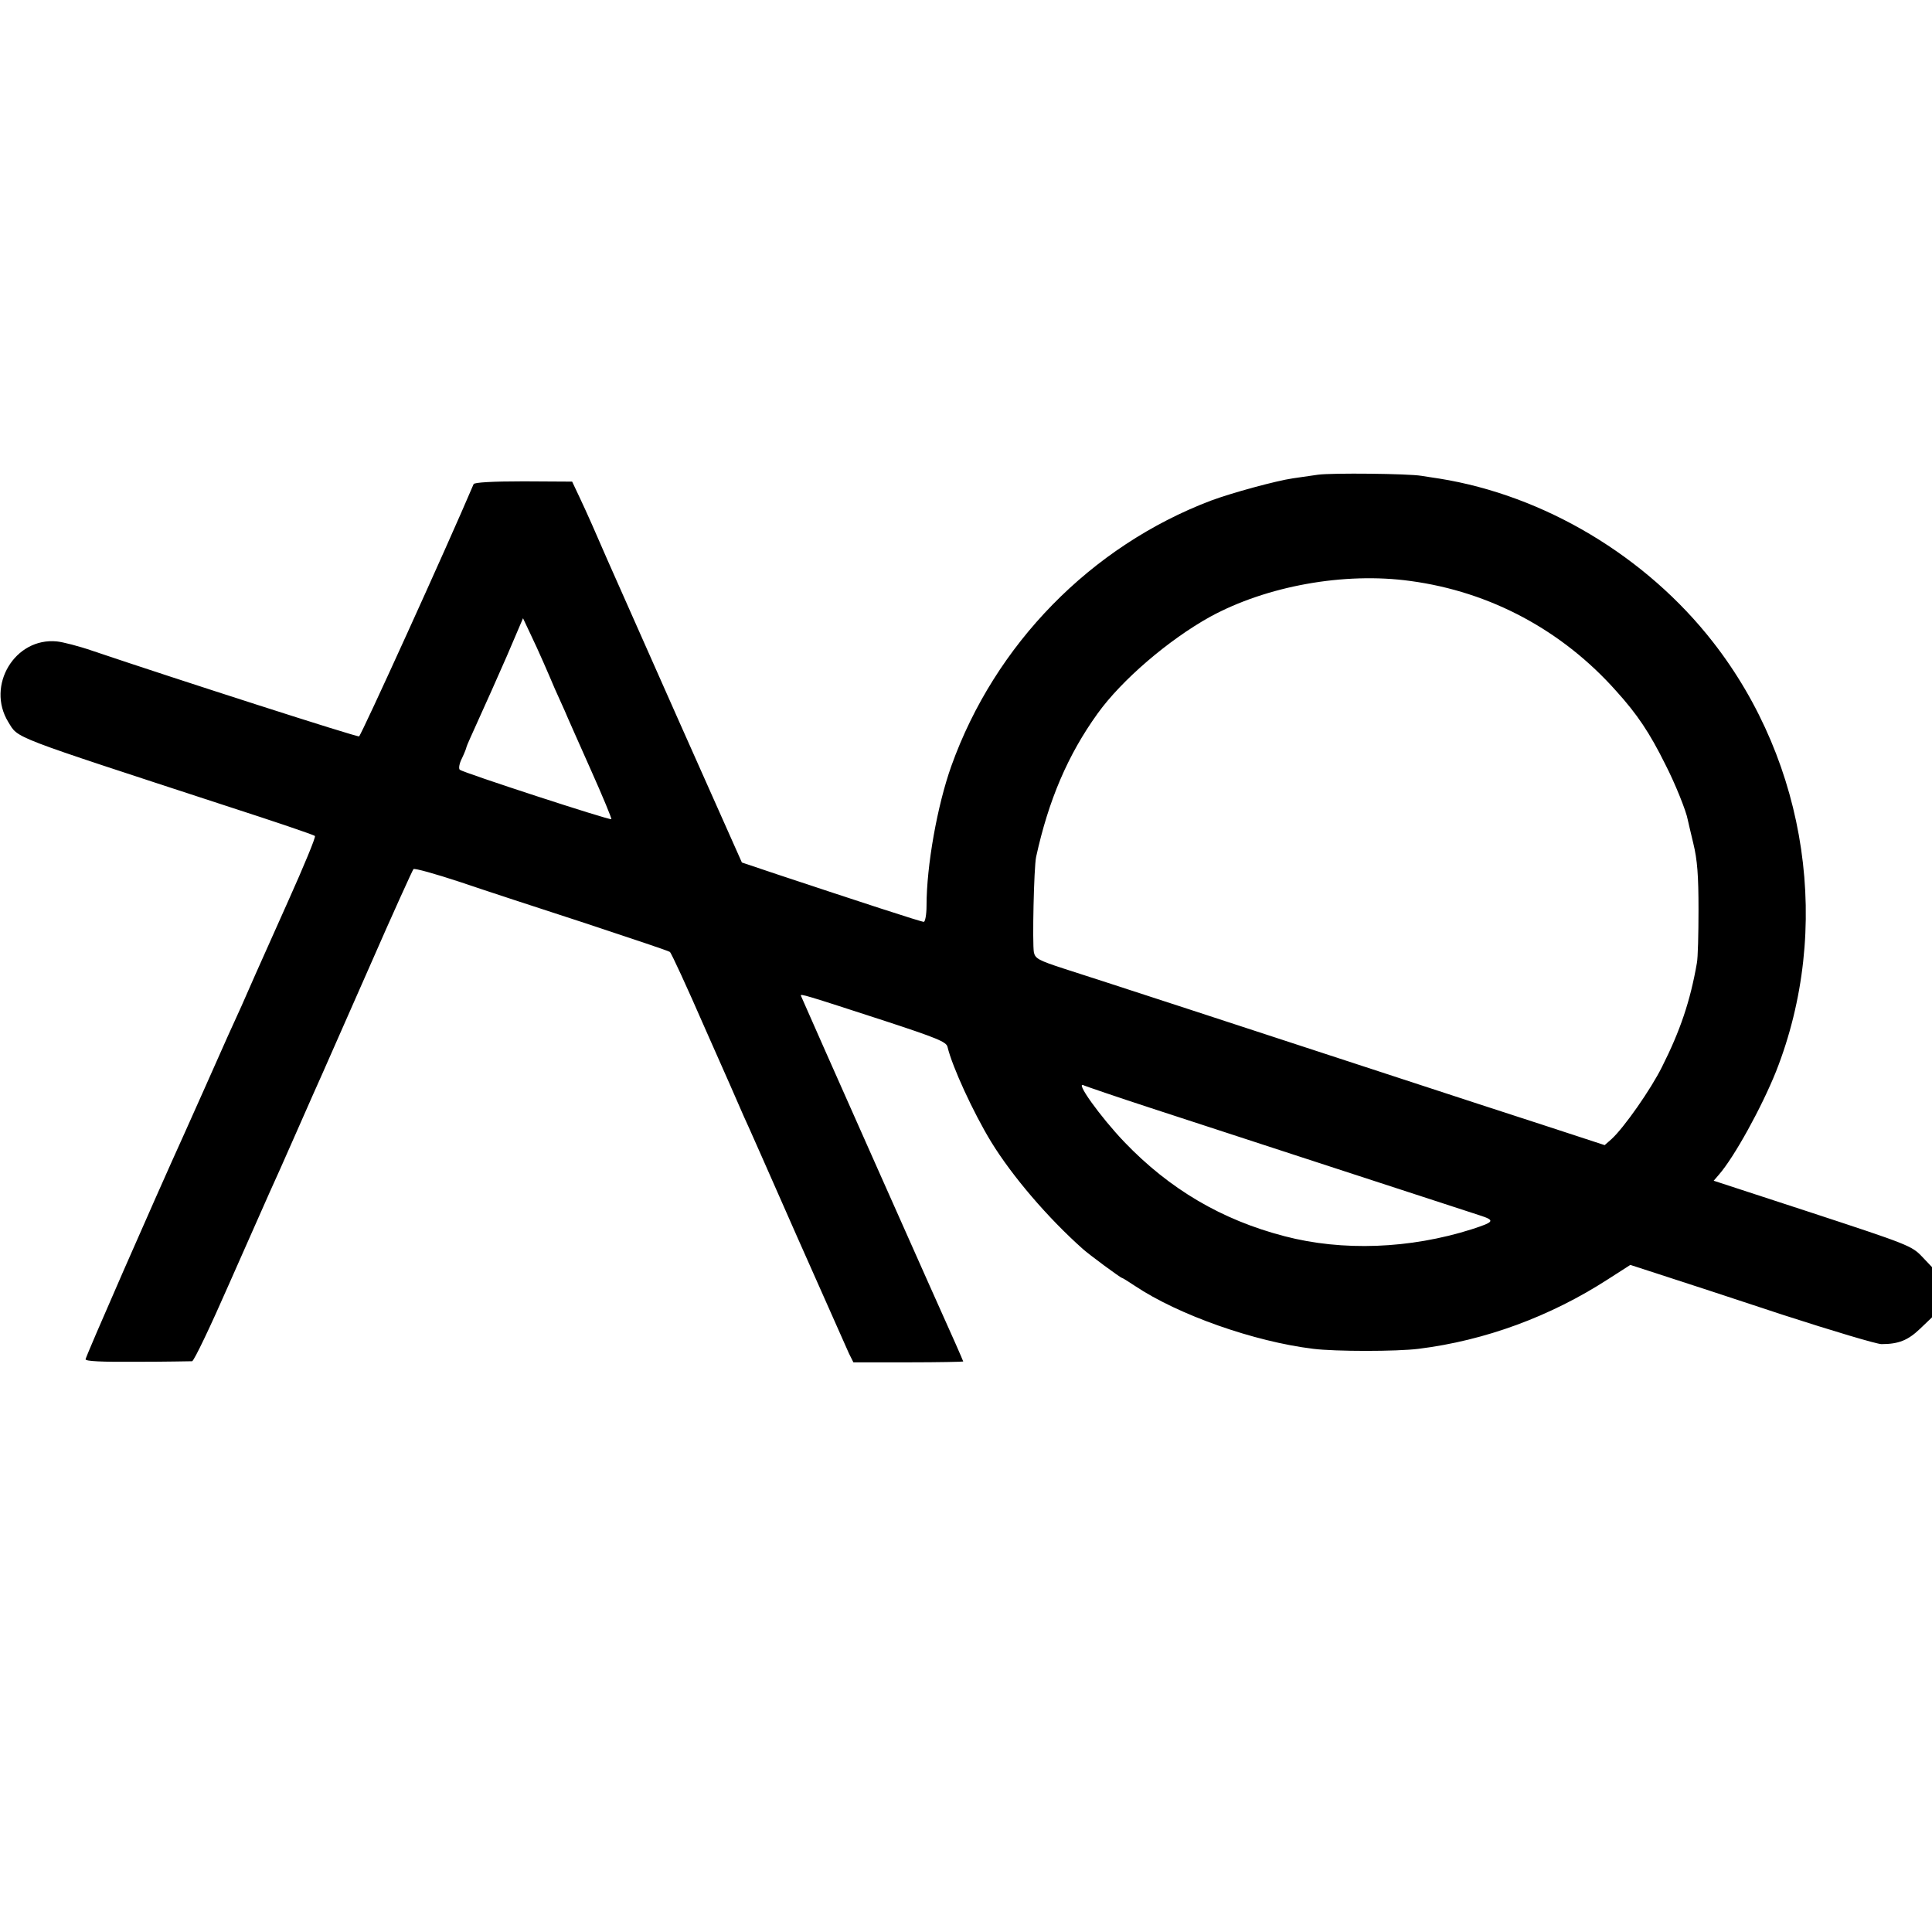
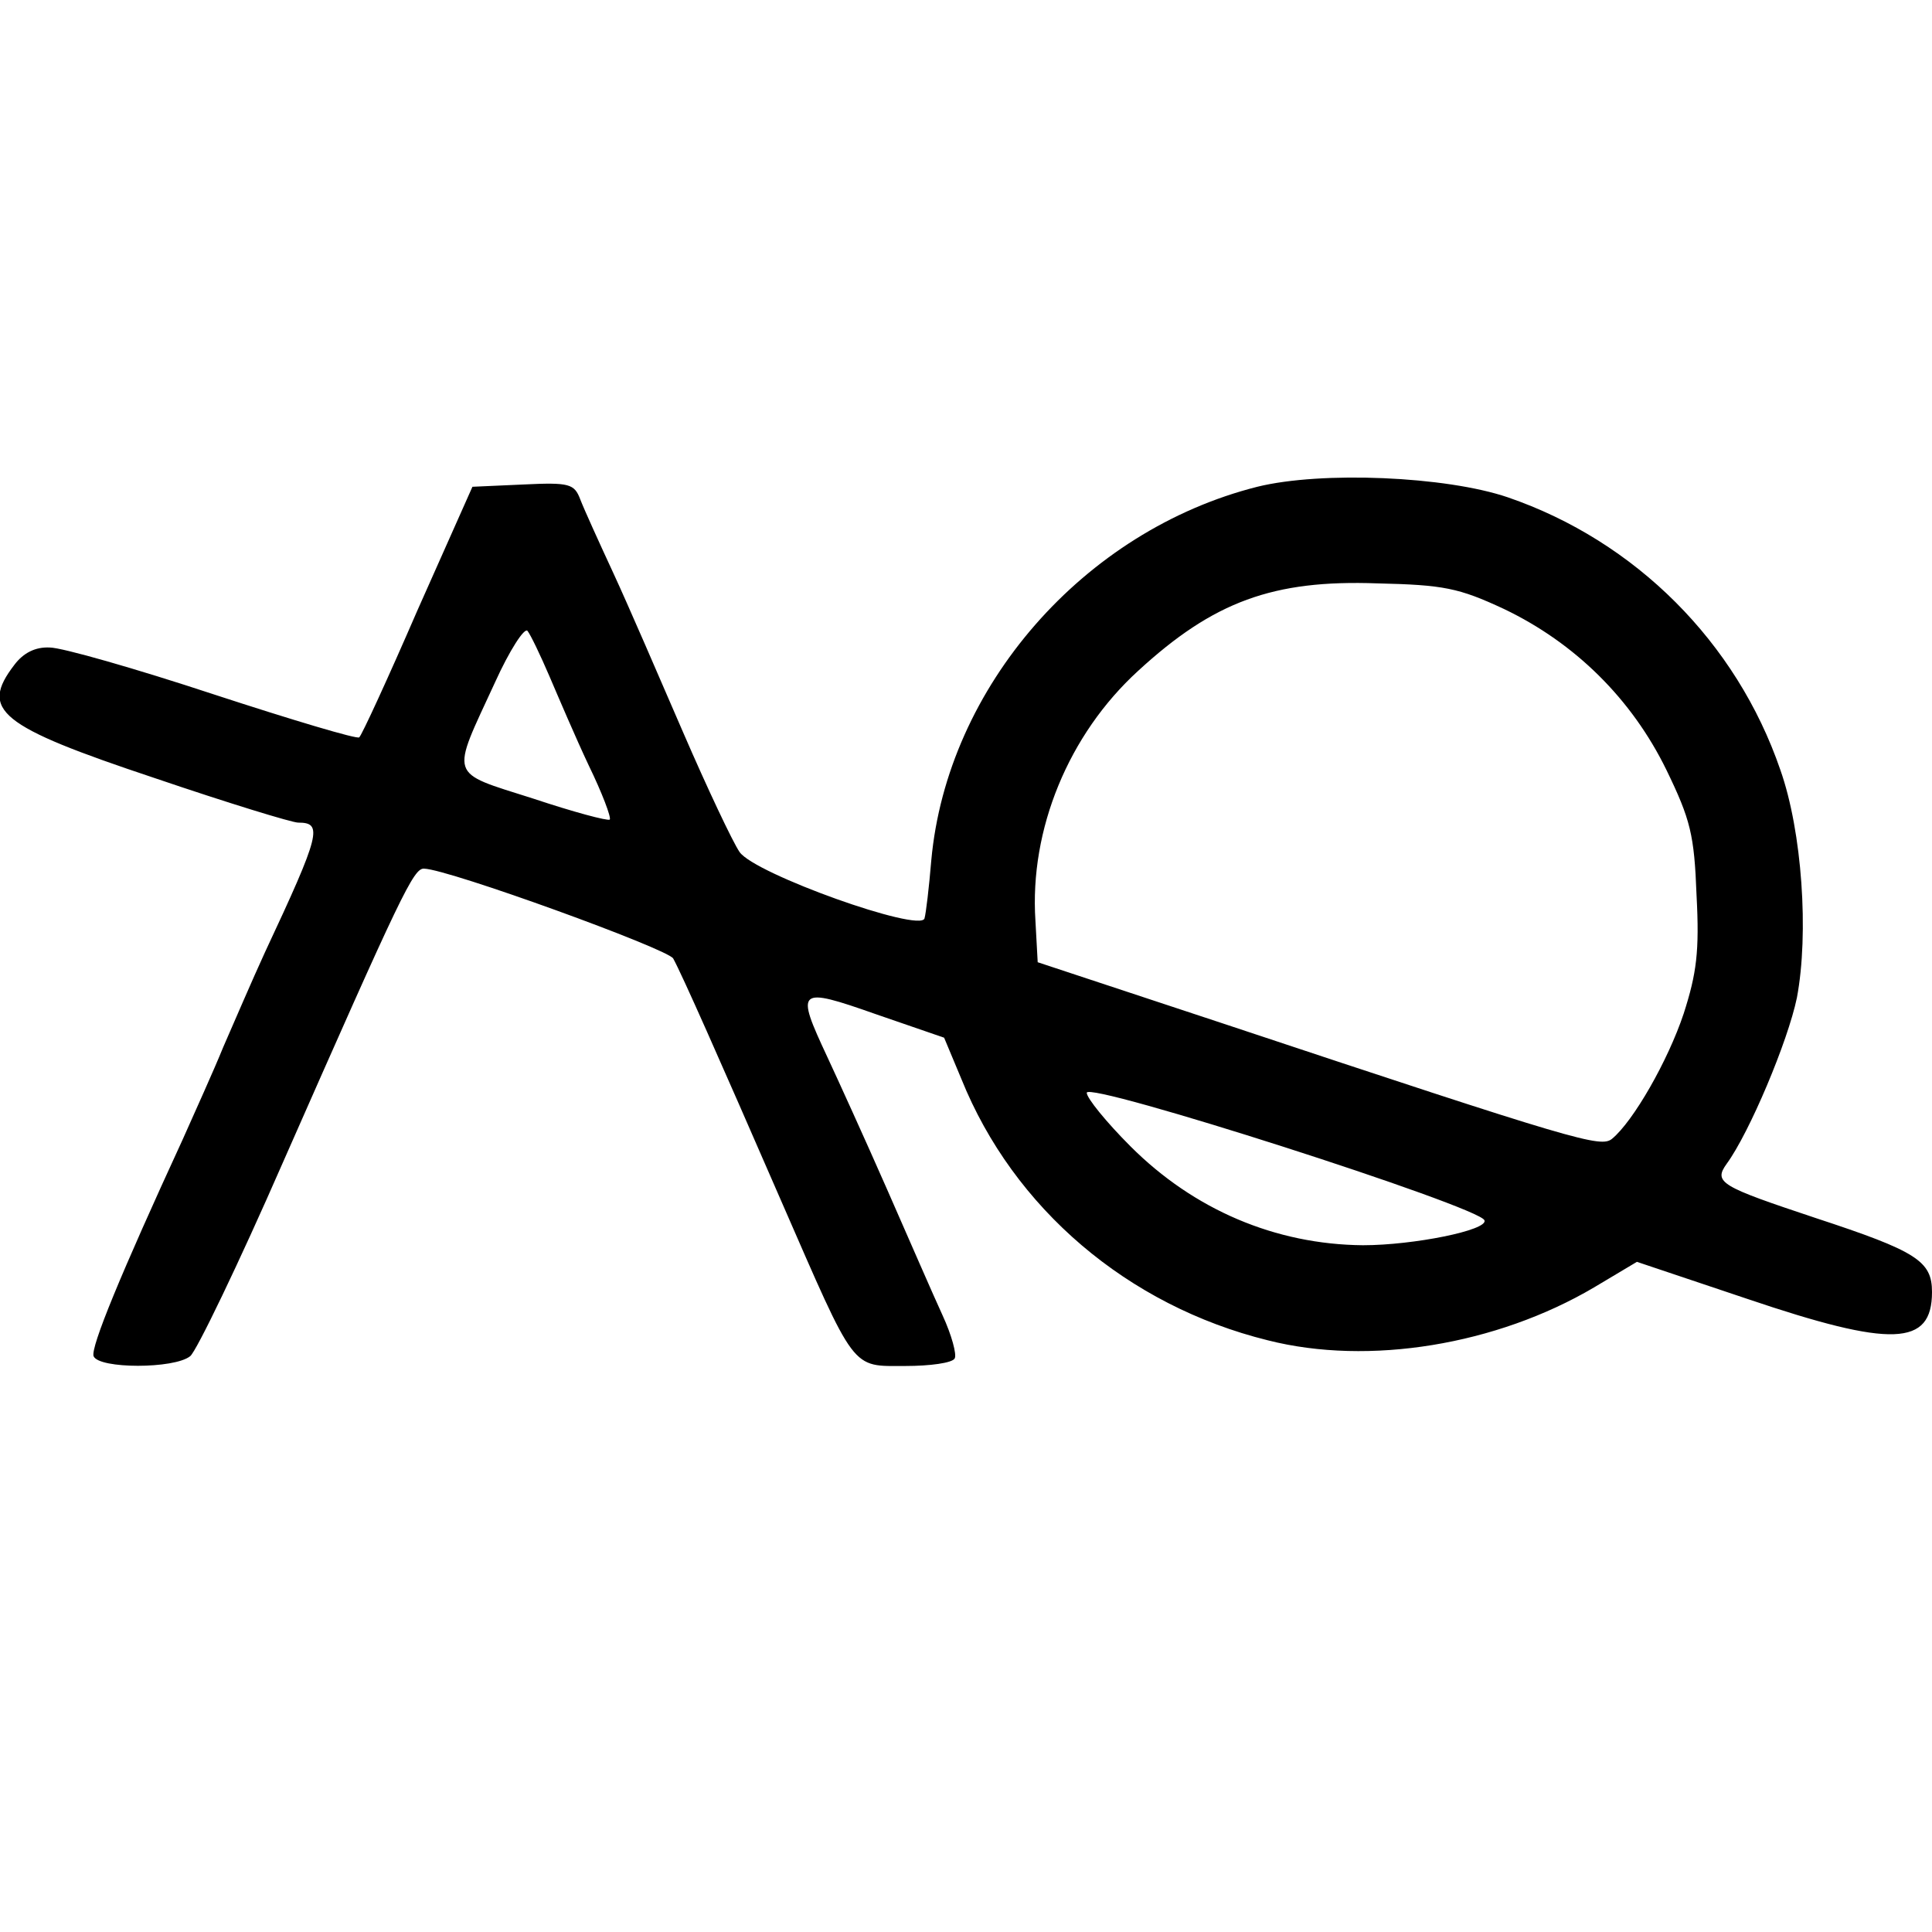
- <svg xmlns="http://www.w3.org/2000/svg" version="1.0" width="700pt" height="700pt" viewBox="0 0 700 700" preserveAspectRatio="xMidYMid meet">
-   <g transform="translate(0,700) scale(0.1,-0.1)" fill="#000000" stroke="none">
-     <path d="M4775 5280 c-27 -4 -68 -10 -90 -13 -62 -9 -223 -53 -298 -81 -434 -165 -782 -520 -940 -961 -51 -143 -90 -361 -90 -507 0 -32 -5 -58 -10 -58 -10 0 -233 73 -531 172 l-128 43 -232 521 c-127 286 -242 545 -255 575 -41 95 -75 172 -102 229 l-26 55 -176 1 c-115 0 -178 -4 -181 -10 -95 -224 -408 -912 -415 -914 -8 -3 -649 203 -966 310 -49 17 -108 32 -129 34 -152 15 -257 -160 -176 -292 38 -61 -2 -45 790 -304 173 -56 318 -105 321 -109 4 -3 -40 -109 -97 -236 -123 -275 -135 -302 -169 -380 -15 -33 -37 -82 -50 -110 -12 -27 -48 -108 -80 -180 -32 -71 -66 -148 -76 -170 -113 -249 -359 -811 -359 -820 0 -7 57 -10 187 -9 104 0 193 2 199 2 7 1 67 127 134 280 67 152 134 302 147 332 14 30 58 129 98 220 40 91 82 186 93 210 11 25 88 200 172 390 83 190 155 348 158 351 4 4 79 -17 167 -46 88 -30 293 -97 456 -150 163 -54 301 -100 306 -104 5 -3 62 -127 127 -276 66 -148 129 -292 141 -320 13 -27 100 -225 194 -438 95 -214 179 -403 187 -421 l16 -32 199 0 c109 0 199 2 199 3 0 1 -13 31 -28 65 -24 52 -550 1235 -560 1260 -4 9 15 3 304 -91 189 -62 223 -76 227 -94 17 -72 94 -239 158 -344 76 -124 205 -275 332 -388 22 -20 137 -105 142 -105 2 0 23 -13 47 -29 157 -105 432 -202 646 -228 79 -10 303 -10 382 0 241 30 477 117 686 252 l81 52 114 -37 c63 -20 260 -85 439 -144 179 -58 340 -106 357 -106 62 0 96 14 139 55 l44 42 0 91 0 91 -37 39 c-36 38 -55 45 -396 157 l-358 117 19 22 c55 63 154 242 207 374 203 515 115 1115 -228 1555 -243 312 -612 532 -992 593 -22 3 -51 8 -65 10 -47 8 -325 11 -375 4z m335 -385 c290 -39 551 -179 747 -400 75 -83 120 -150 177 -265 35 -68 76 -170 81 -200 1 -3 9 -41 20 -85 15 -61 19 -118 19 -240 0 -88 -2 -176 -6 -195 -24 -138 -61 -246 -126 -375 -40 -81 -138 -221 -183 -262 l-25 -22 -214 70 c-118 38 -350 114 -515 168 -540 177 -1128 369 -1232 402 -89 29 -102 36 -107 58 -6 34 0 308 8 346 45 206 115 370 223 520 87 121 256 266 407 350 205 112 487 163 726 130z m-3141 -295 c13 -30 32 -73 41 -95 10 -22 26 -58 36 -80 9 -22 52 -118 95 -215 43 -96 76 -176 74 -178 -5 -5 -538 169 -549 179 -5 4 -2 23 8 42 9 19 16 37 16 40 0 3 20 47 43 98 24 52 70 156 103 231 l59 138 25 -53 c14 -29 36 -77 49 -107z m2211 -1618 c246 -80 1114 -364 1180 -385 59 -19 55 -24 -28 -51 -224 -71 -468 -80 -678 -25 -227 59 -416 170 -580 341 -87 91 -184 226 -146 205 4 -2 117 -41 252 -85z" />
+ <svg xmlns="http://www.w3.org/2000/svg" version="1.0" width="256pt" height="256pt" viewBox="0 0 256 256" preserveAspectRatio="xMidYMid meet">
+   <g transform="translate(0,256) scale(0.1,-0.1)" fill="#000000" stroke="none">
+     <path d="M1666 1915 c-230 -58 -411 -265 -432 -495 -3 -36 -7 -70 -9 -77 -6 -19 -225 59 -245 88 -9 13 -43 85 -75 159 -32 74 -73 169 -92 210 -19 41 -39 85 -44 98 -8 21 -14 23 -76 20 l-67 -3 -73 -164 c-39 -90 -74 -166 -77 -168 -2 -3 -89 23 -193 57 -103 34 -201 62 -217 62 -19 1 -35 -7 -47 -23 -46 -60 -21 -81 186 -150 97 -33 182 -59 190 -59 33 0 30 -14 -44 -172 -17 -37 -41 -93 -55 -125 -13 -32 -38 -87 -54 -123 -82 -178 -122 -275 -118 -287 7 -17 107 -17 128 0 8 6 64 122 123 257 157 356 173 390 187 389 33 -1 322 -106 330 -119 12 -22 59 -128 143 -321 100 -229 92 -219 165 -219 32 0 62 4 65 10 3 5 -4 31 -16 57 -12 26 -45 102 -74 168 -29 66 -65 145 -79 175 -42 90 -40 93 65 56 l90 -31 23 -55 c69 -171 220 -300 406 -346 134 -34 303 -6 432 70 l57 34 146 -49 c192 -65 245 -63 245 9 0 41 -20 54 -154 98 -126 42 -136 47 -118 72 30 41 81 162 93 220 16 85 7 220 -22 302 -58 169 -192 303 -361 361 -82 28 -247 35 -332 14z m327 -162 c94 -45 169 -119 215 -213 32 -66 37 -86 40 -166 4 -75 0 -104 -17 -157 -21 -63 -67 -143 -95 -166 -15 -12 -44 -4 -516 153 l-245 81 -3 55 c-8 121 44 247 136 331 100 92 179 121 317 116 88 -2 108 -6 168 -34z m-1265 -89 c12 -28 35 -82 52 -118 18 -37 30 -69 28 -72 -3 -2 -48 10 -102 28 -113 36 -109 26 -50 154 19 42 39 73 43 68 4 -5 17 -32 29 -60z m1239 -721 c5 -13 -94 -33 -161 -33 -116 1 -224 47 -308 131 -32 32 -58 64 -58 71 0 16 521 -151 527 -169z" />
  </g>
</svg>
